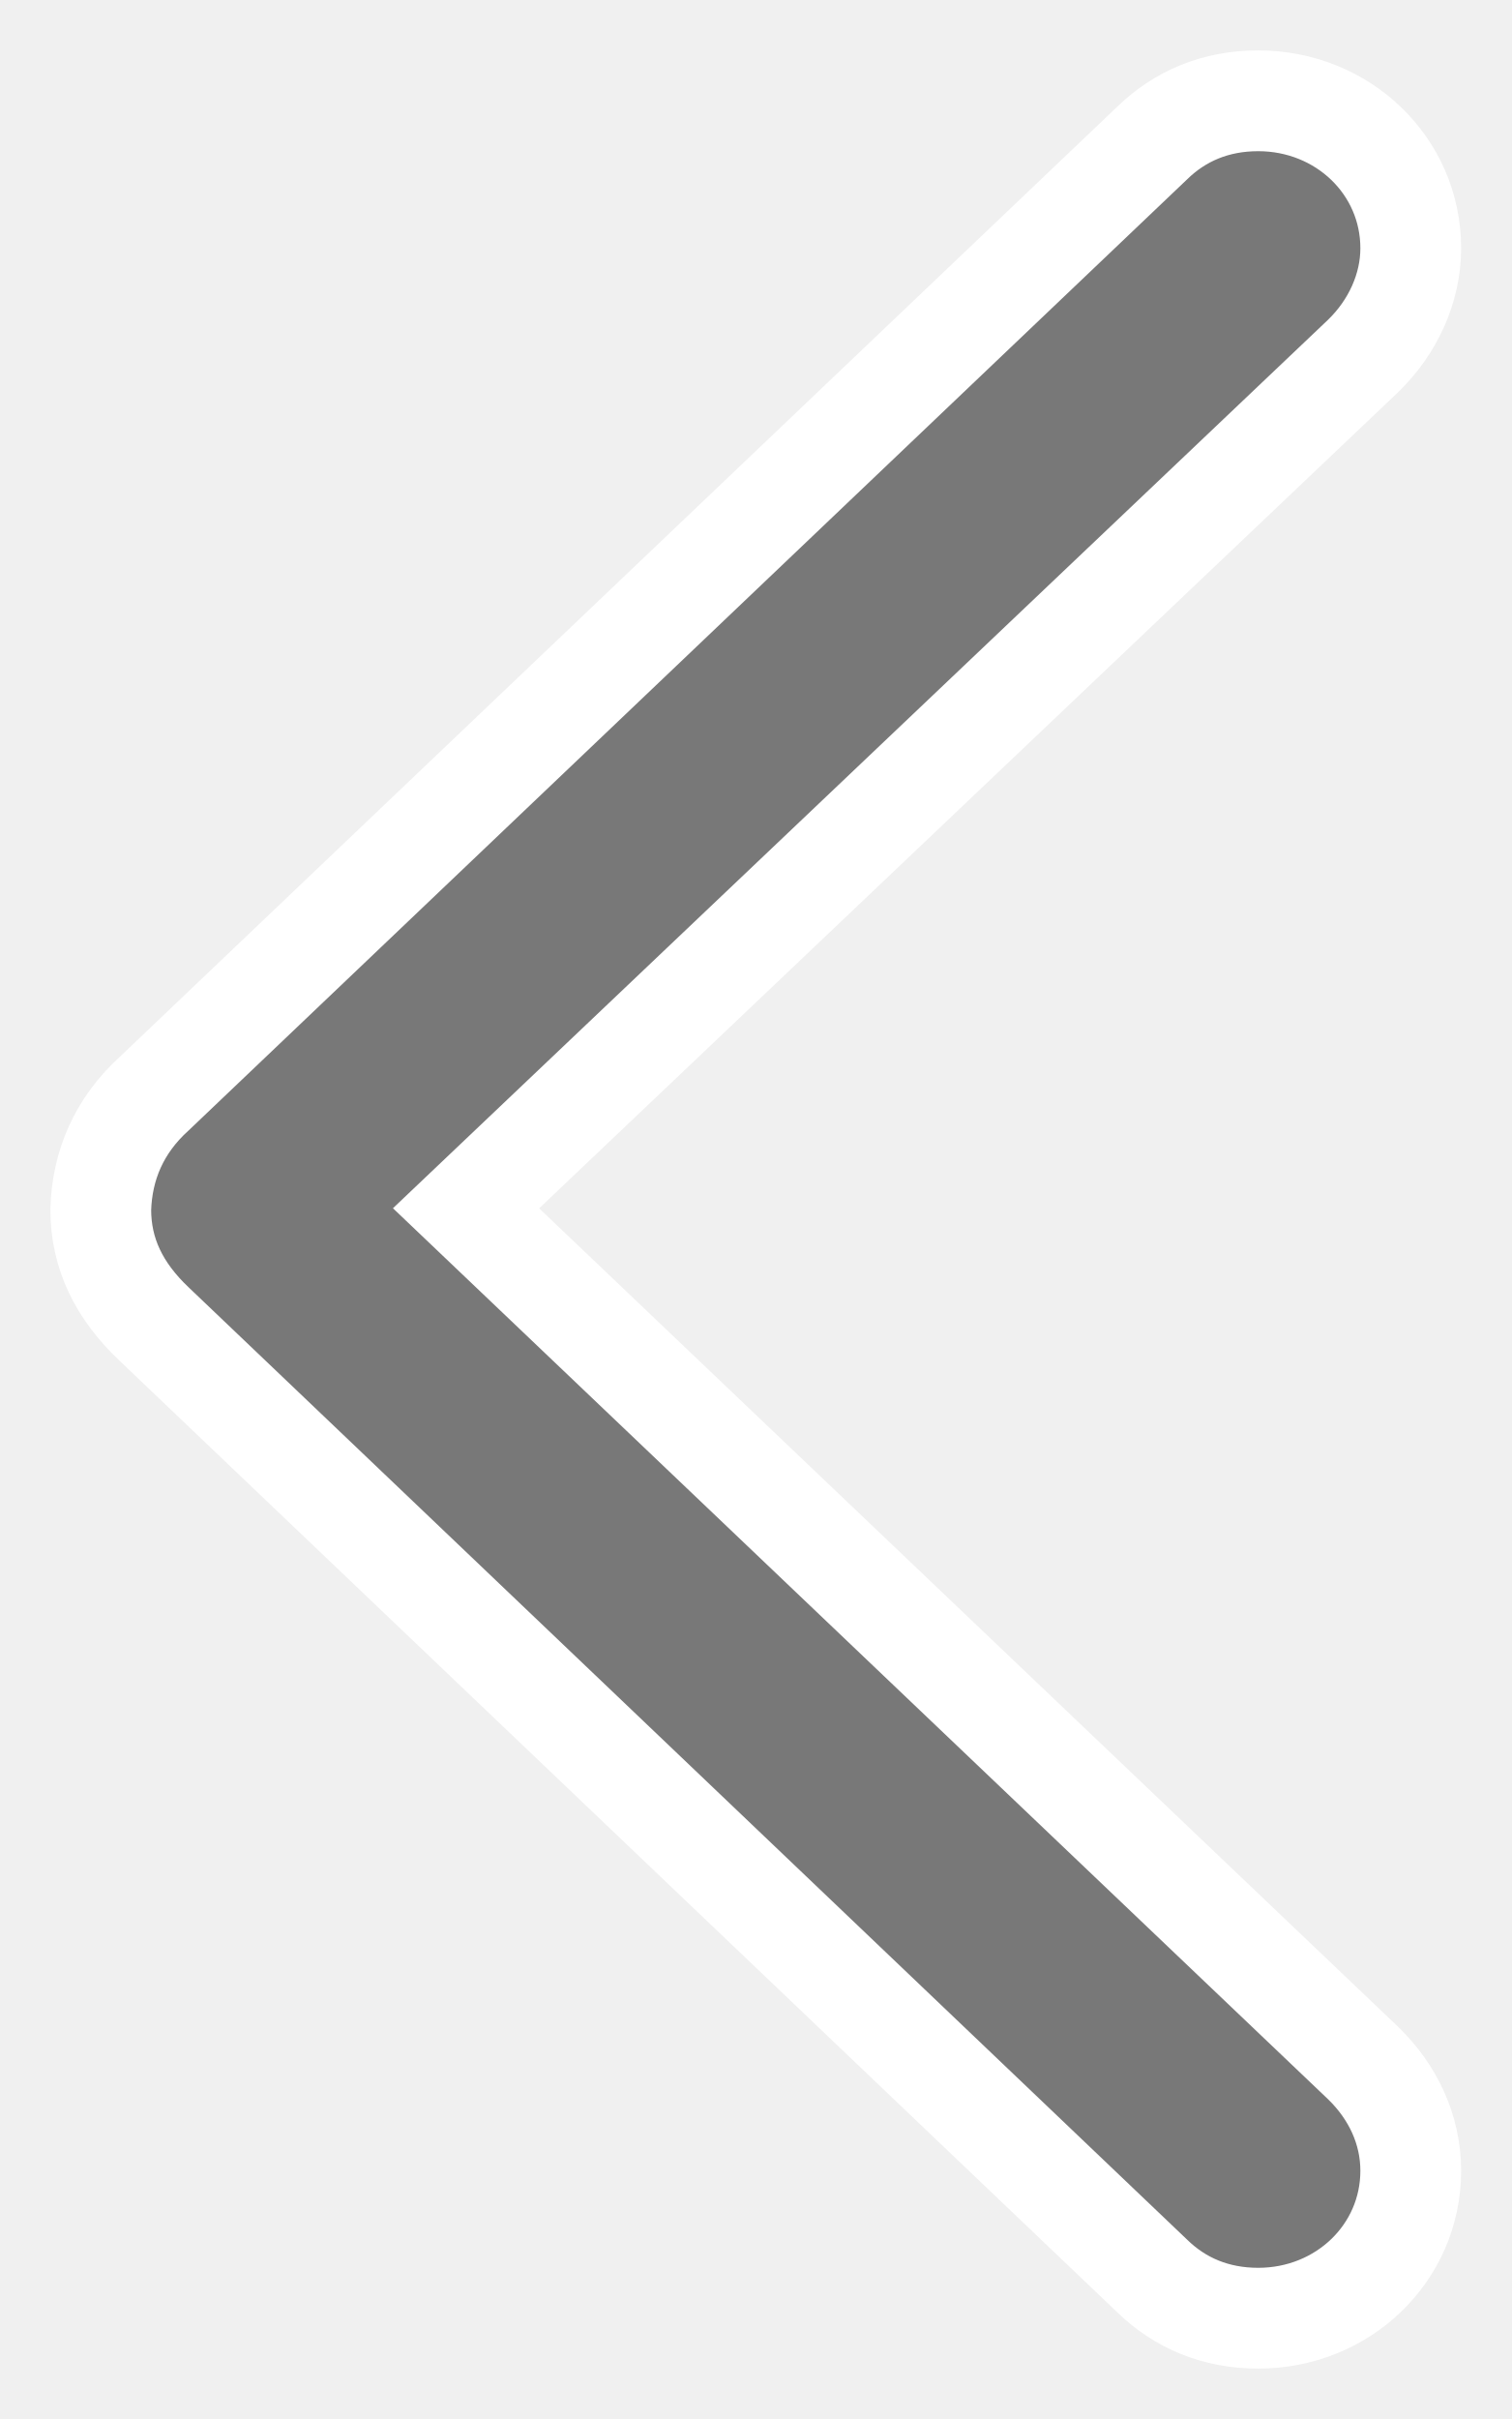
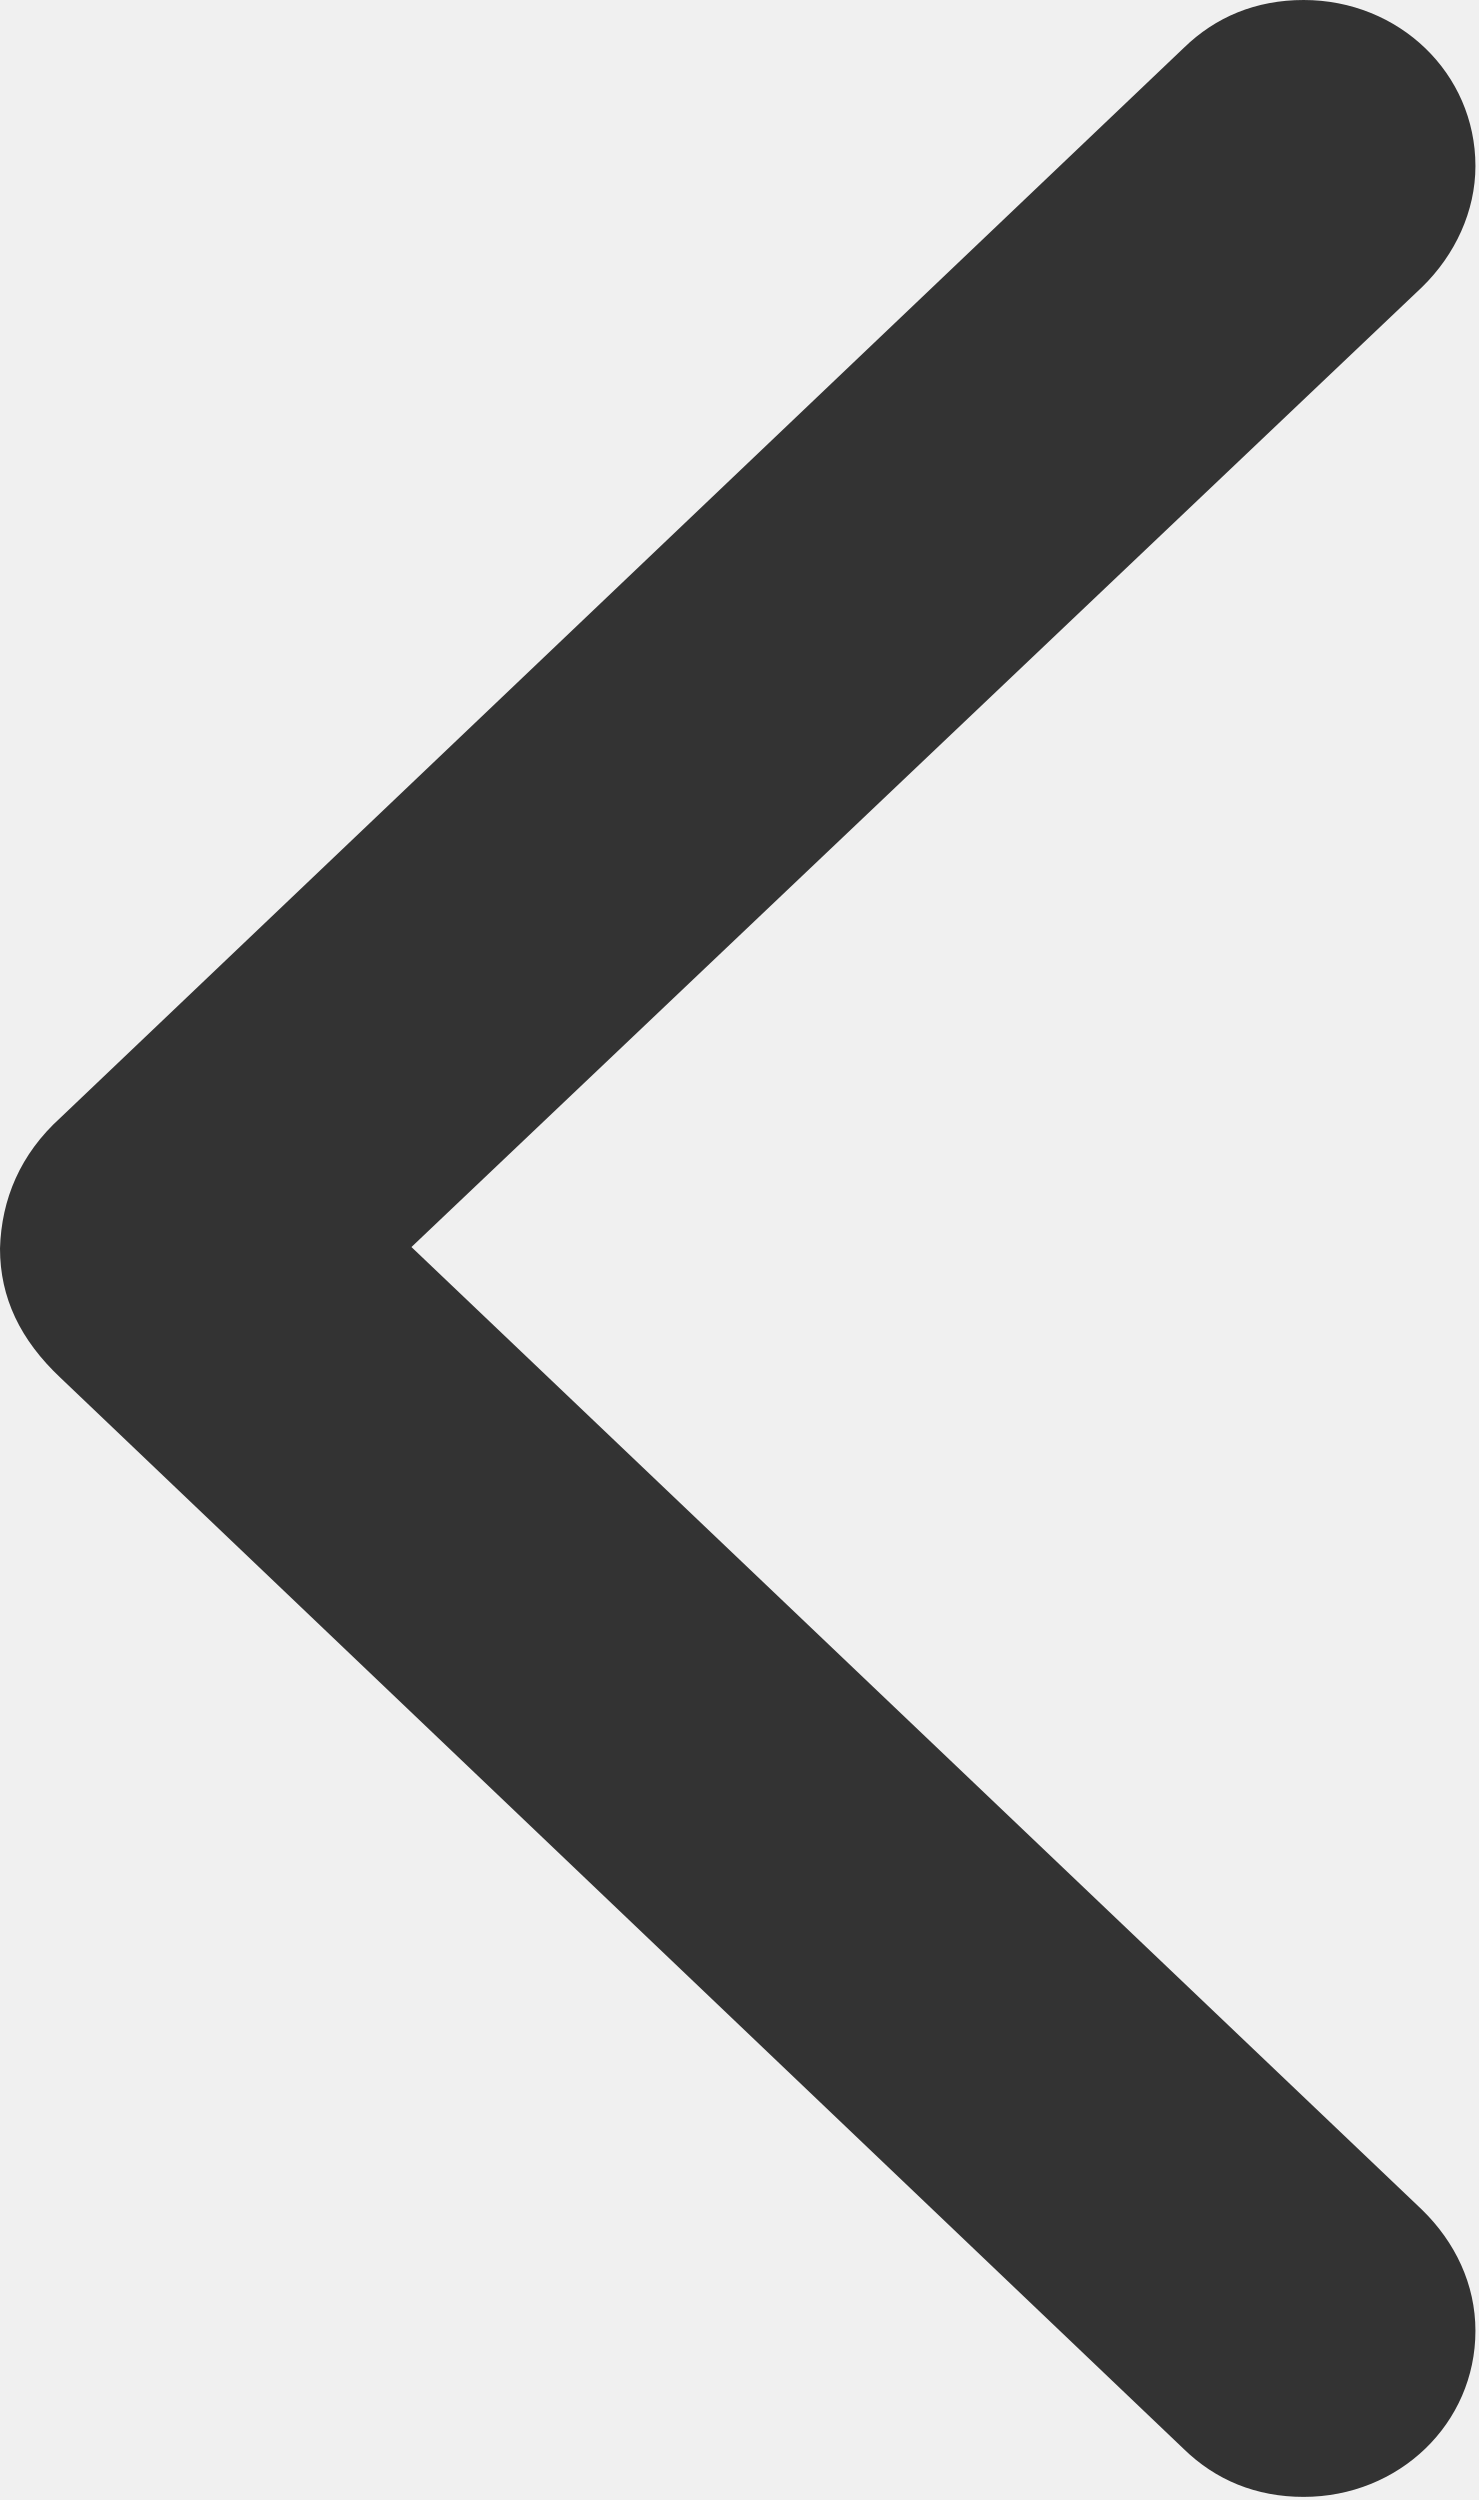
- <svg xmlns="http://www.w3.org/2000/svg" width="15" height="24" viewBox="0 0 15 24" fill="none">
-   <path d="M11.431 22.578C11.71 22.851 12.066 23 12.486 23C13.326 23 14 22.355 14 21.537C14 21.127 13.822 20.755 13.529 20.47L4.625 11.988L13.529 3.53C13.822 3.245 14 2.86 14 2.463C14 1.645 13.326 1 12.486 1C12.066 1 11.71 1.149 11.431 1.422L1.534 10.847C1.178 11.169 1.013 11.566 1 12C1 12.434 1.178 12.806 1.534 13.141L11.431 22.578Z" fill="black" fill-opacity="0.5" stroke="white" />
+ <svg xmlns="http://www.w3.org/2000/svg" viewBox="0 0 317 536" fill="none">
+   <path d="M253.809 525.074C260.62 531.712 269.285 535.333 279.5 535.333C299.928 535.333 316.333 519.641 316.333 499.724C316.333 489.767 312 480.715 304.882 473.772L88.214 267.365L304.882 61.56C312 54.62 316.333 45.265 316.333 35.608C316.333 15.692 299.928 0 279.5 0C269.285 0 260.62 3.621 253.809 10.26L13 239.603C4.333 247.448 0.31 257.106 0 267.667C0 278.227 4.333 287.282 13 295.429L253.809 525.074Z" fill="#333333" />
</svg>
